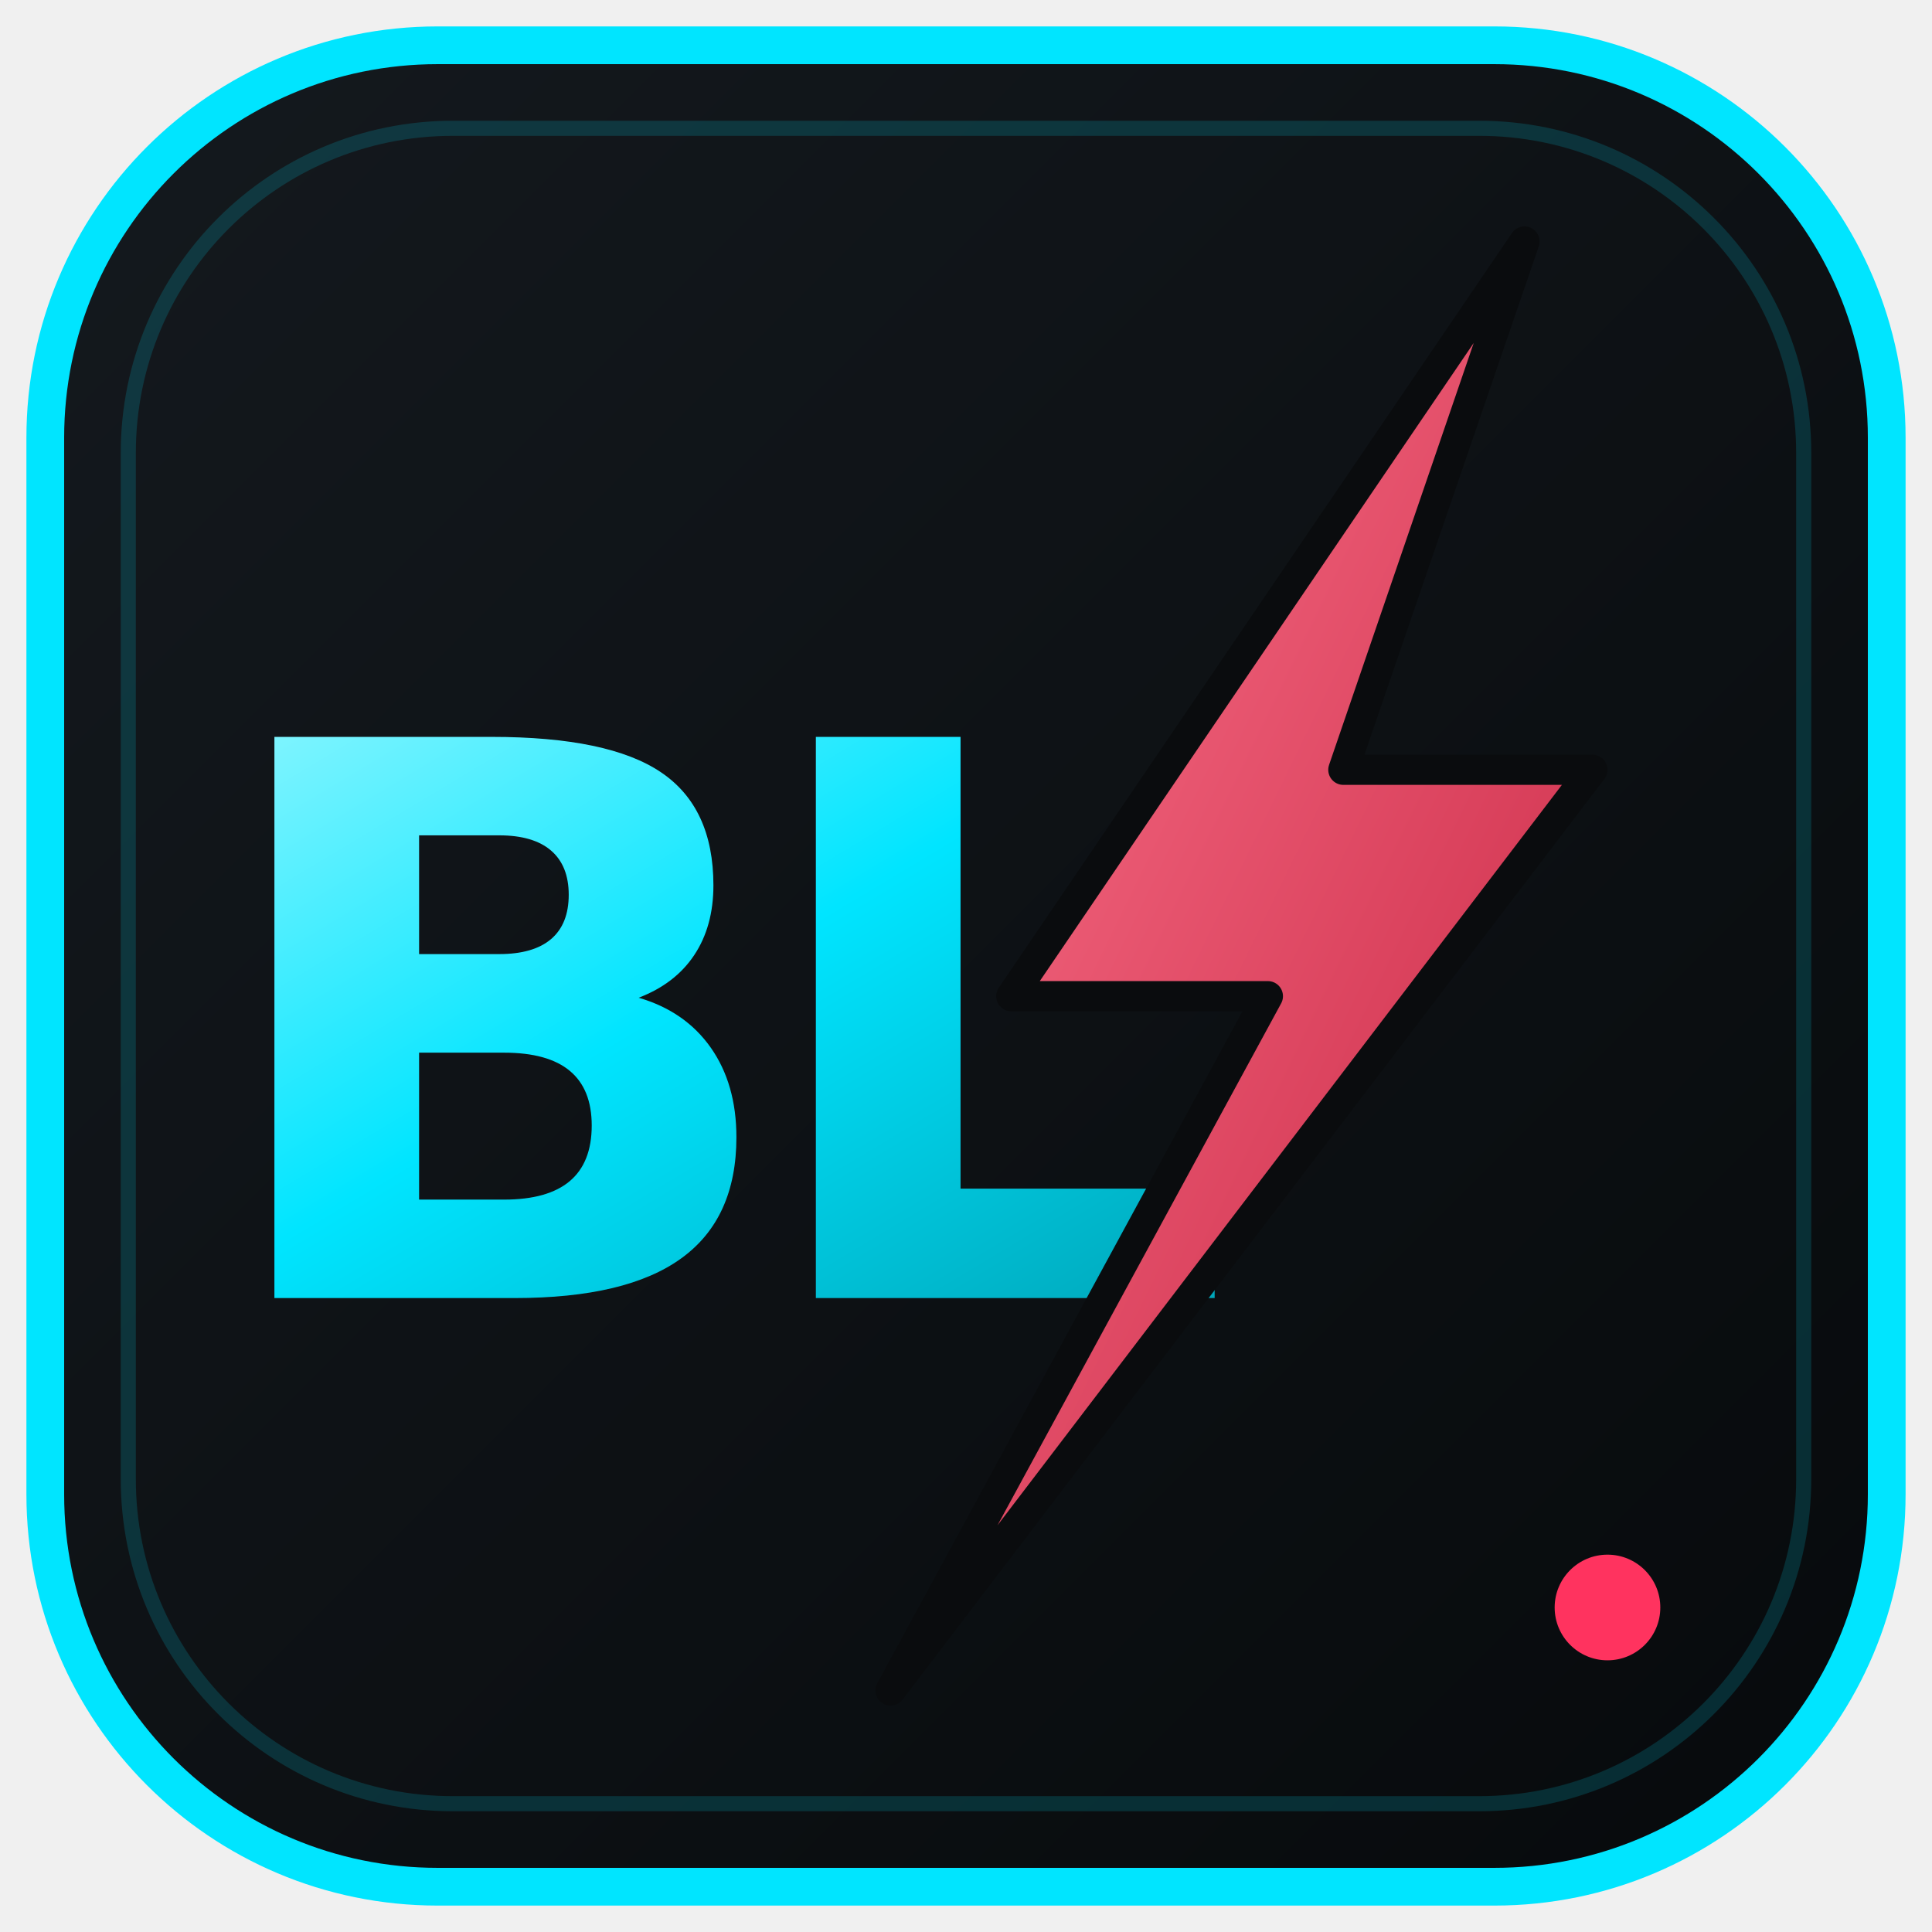
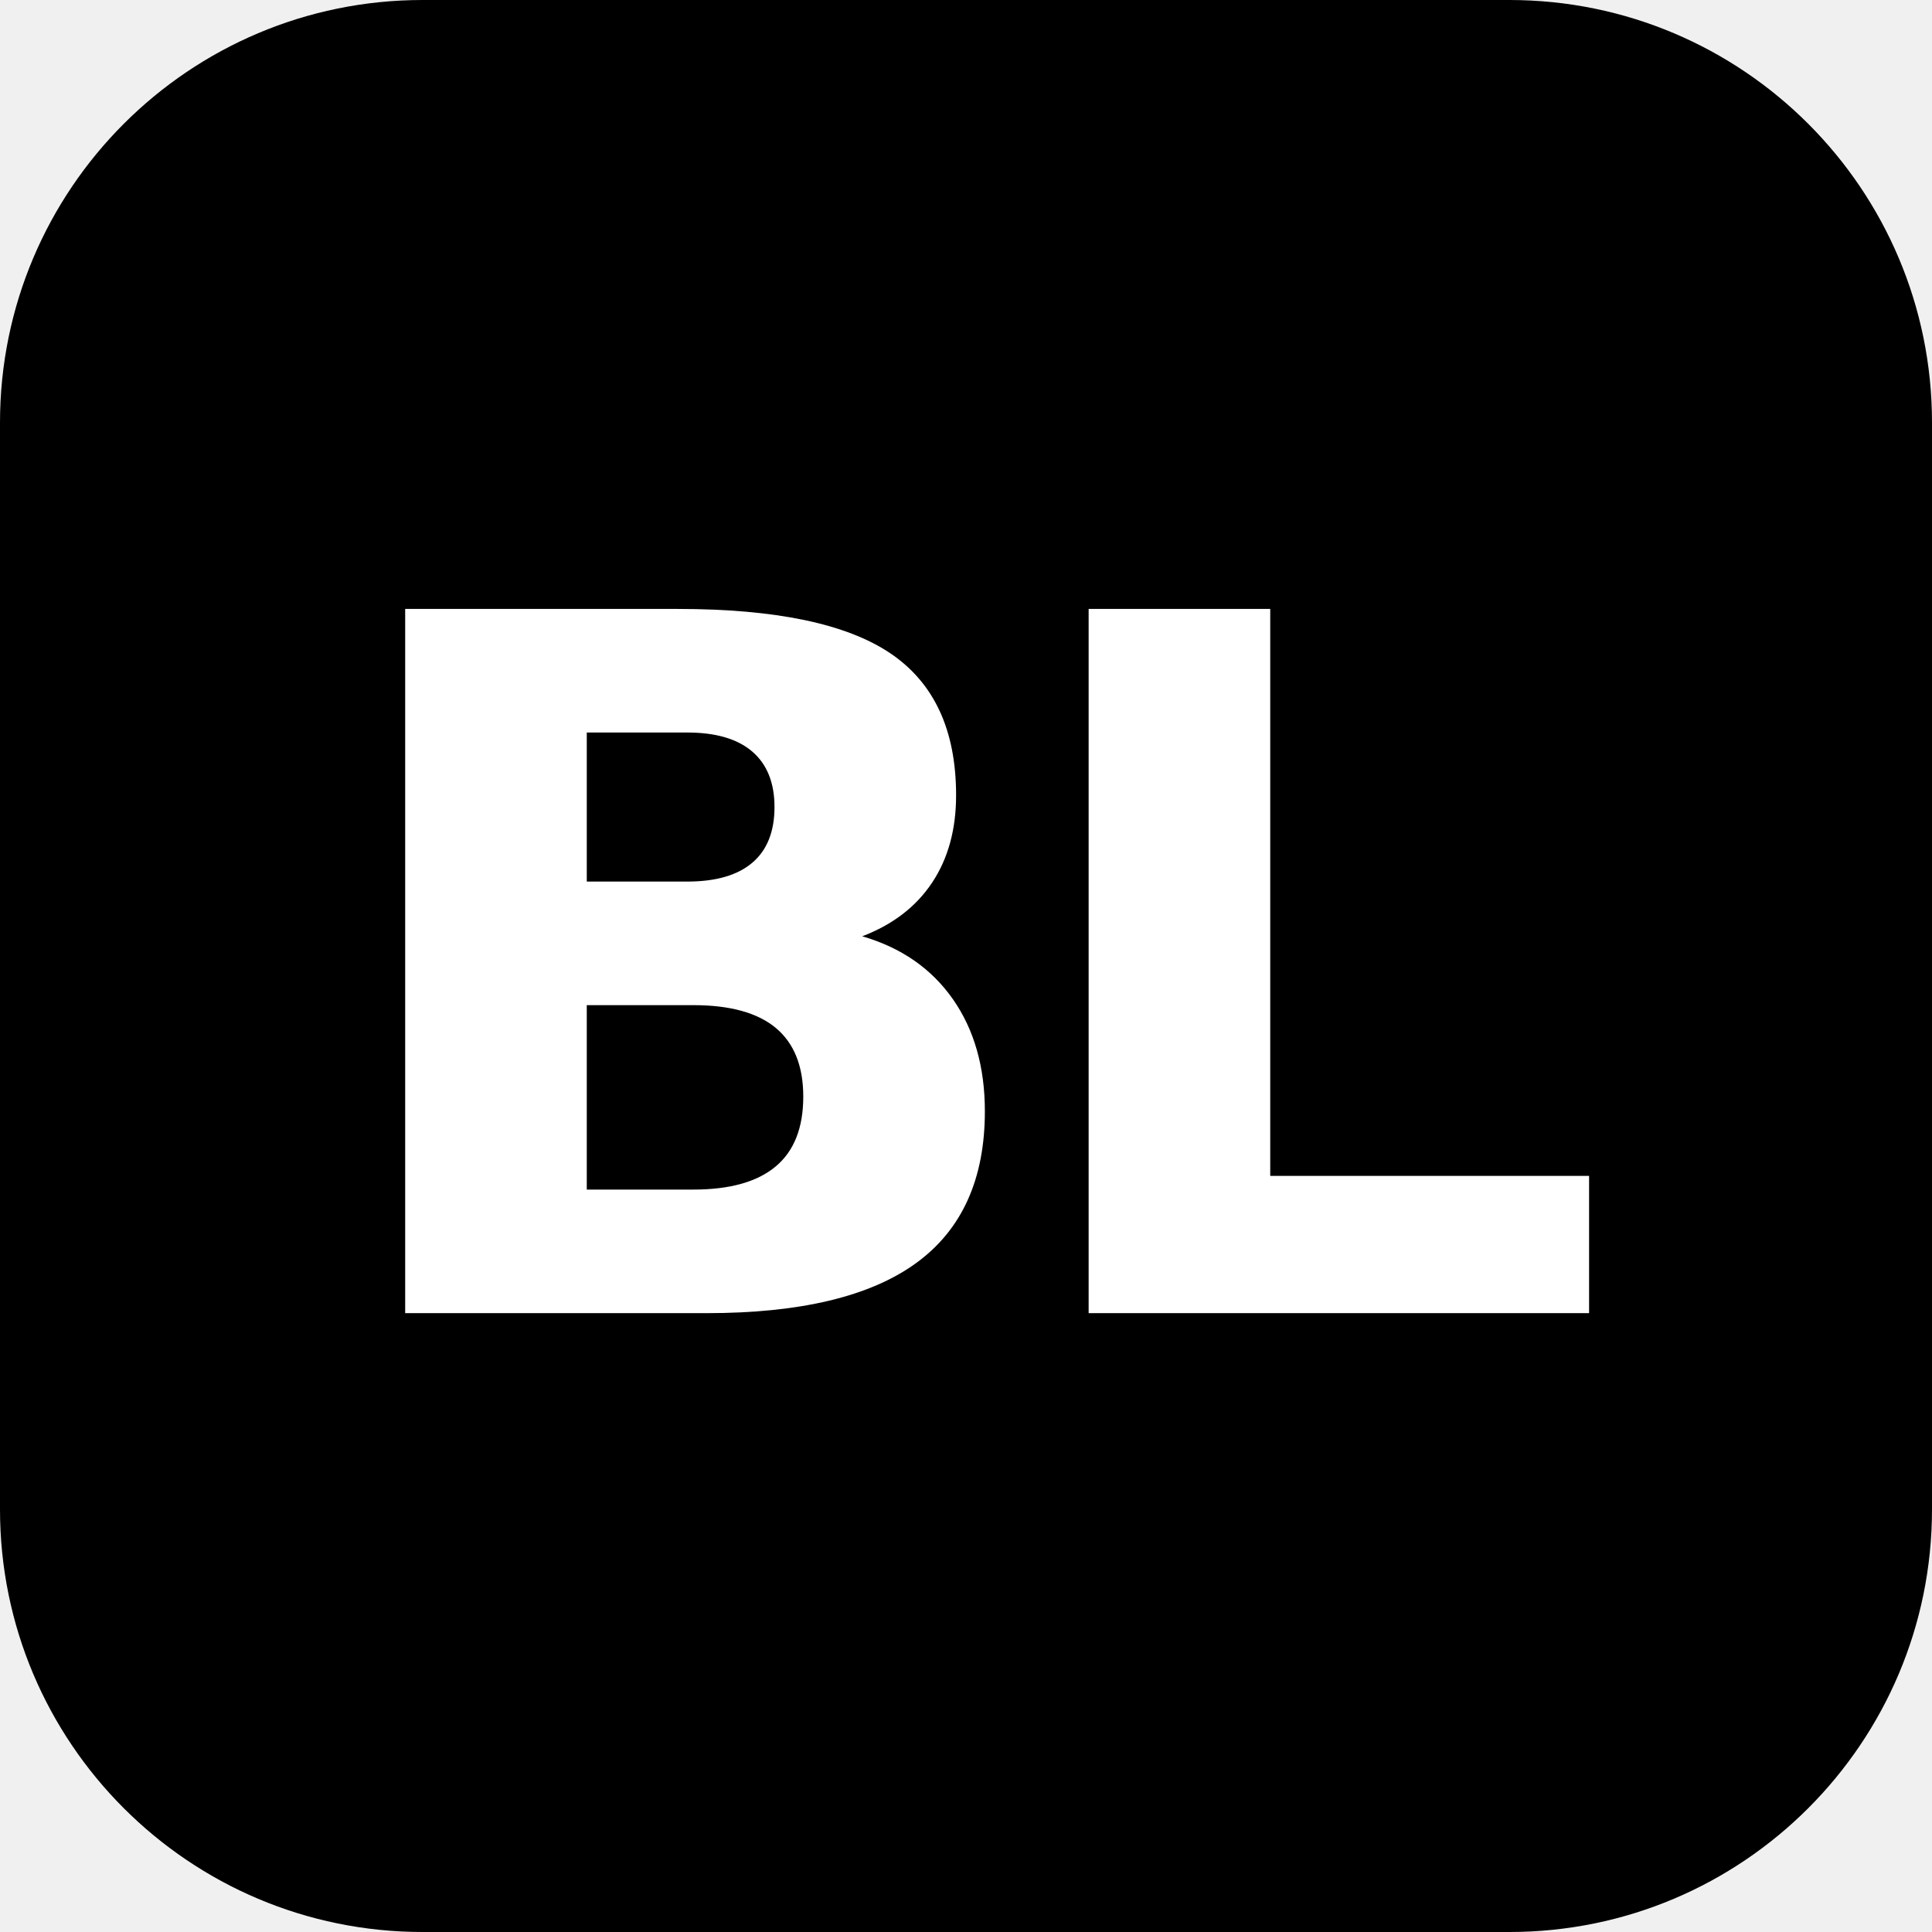
<svg xmlns="http://www.w3.org/2000/svg" viewBox="0 0 256 256" width="256" height="256">
-   <defs>
-     <linearGradient id="bg" x1="0" y1="0" x2="1" y2="1">
-       <stop offset="0" stop-color="#14191E" />
-       <stop offset="1" stop-color="#070A0C" />
-     </linearGradient>
-     <linearGradient id="bl" x1="0" y1="0" x2="1" y2="1">
-       <stop offset="0" stop-color="#7DF4FF" />
-       <stop offset="0.45" stop-color="#00E5FF" />
-       <stop offset="1" stop-color="#00A7BA" />
-     </linearGradient>
-     <linearGradient id="bolt" x1="0" y1="0" x2="1" y2="1">
-       <stop offset="0" stop-color="#FF7890" />
-       <stop offset="1" stop-color="#C4213E" />
-     </linearGradient>
-   </defs>
-   <rect x="6" y="6" width="244" height="244" rx="52" fill="url(#bg)" stroke="#00E5FF" stroke-width="5" />
-   <rect x="17" y="17" width="222" height="222" rx="43" fill="none" stroke="#00E5FF" stroke-opacity="0.16" stroke-width="2" />
-   <text x="27" y="172" font-family="DejaVu Sans, Noto Sans, sans-serif" font-size="102" font-weight="900" letter-spacing="-6" fill="url(#bl)">BL</text>
-   <path d="M202 32 L134 132 L168 132 L118 224 L211 102 L178 102 Z" fill="url(#bolt)" stroke="#0A0C0E" stroke-width="4" stroke-linejoin="round" />
-   <circle cx="213" cy="213" r="7" fill="#FF335F" />
+   <rect width="256" height="256" rx="56" fill="#000000" />
+   <text x="128" y="174" text-anchor="middle" font-family="DejaVu Sans, Noto Sans, Liberation Sans, Arial, sans-serif" font-size="128" font-weight="900" letter-spacing="-7" fill="#FFFFFF">BL</text>
</svg>
